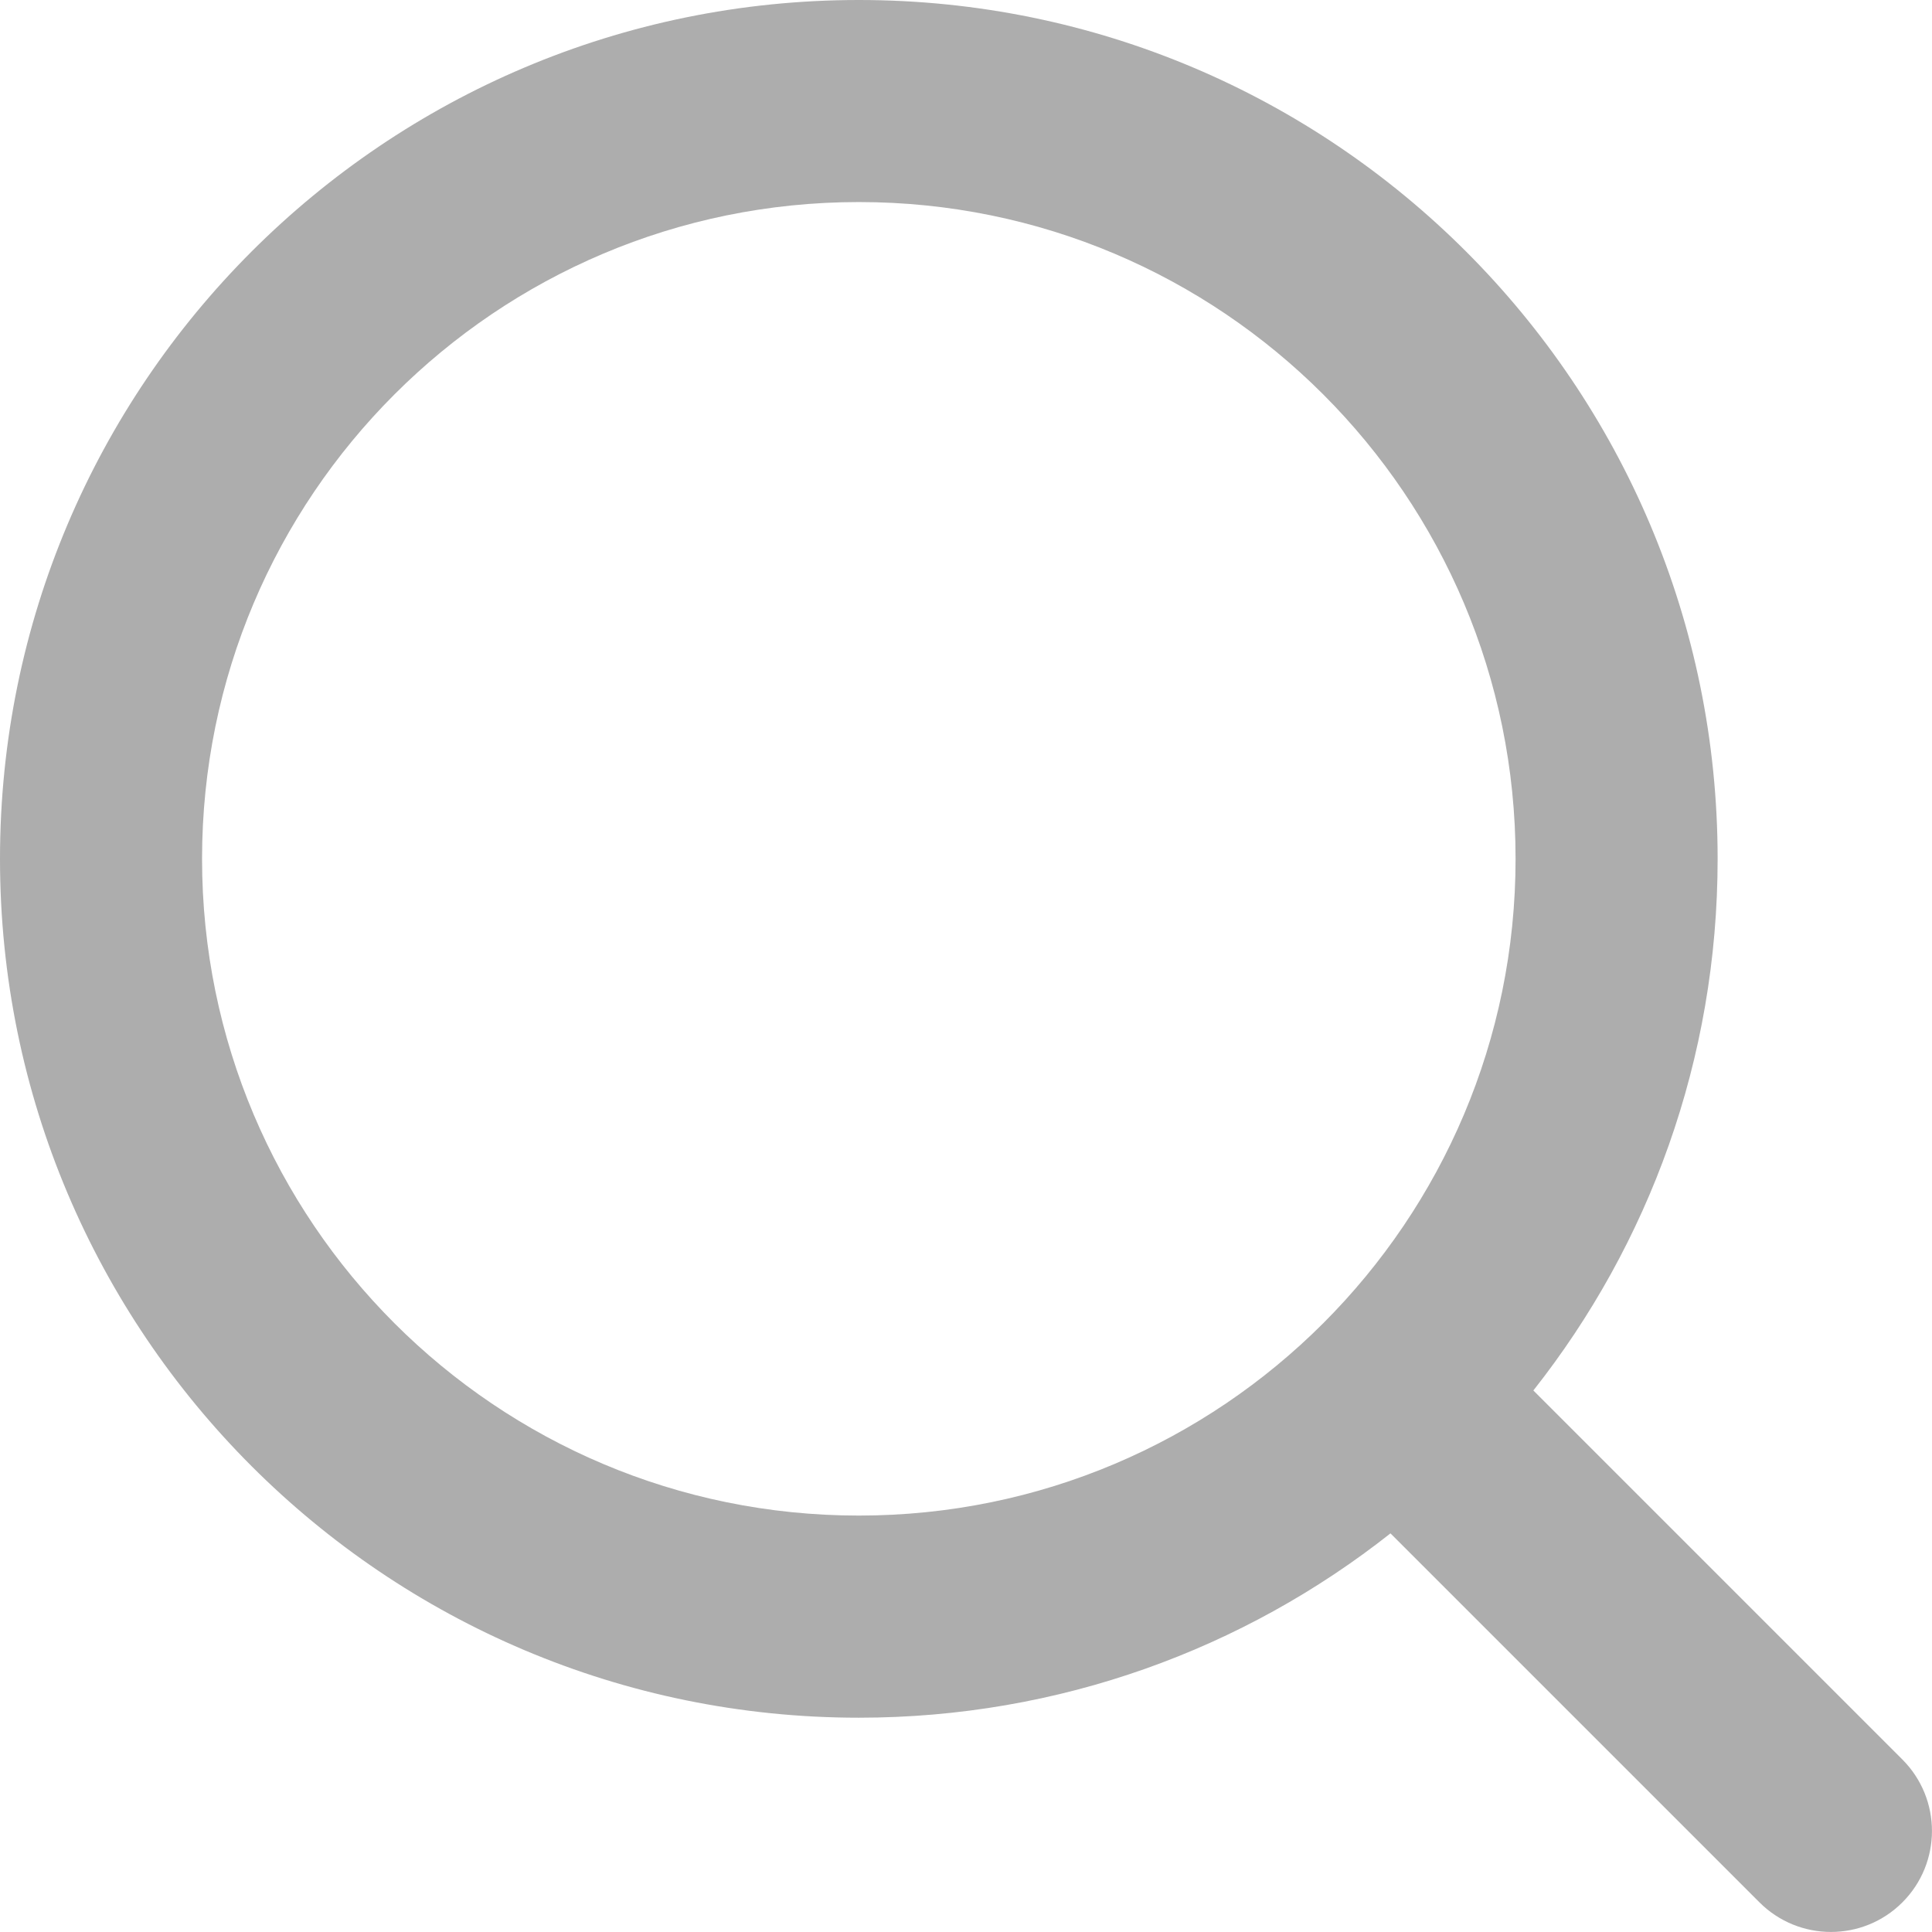
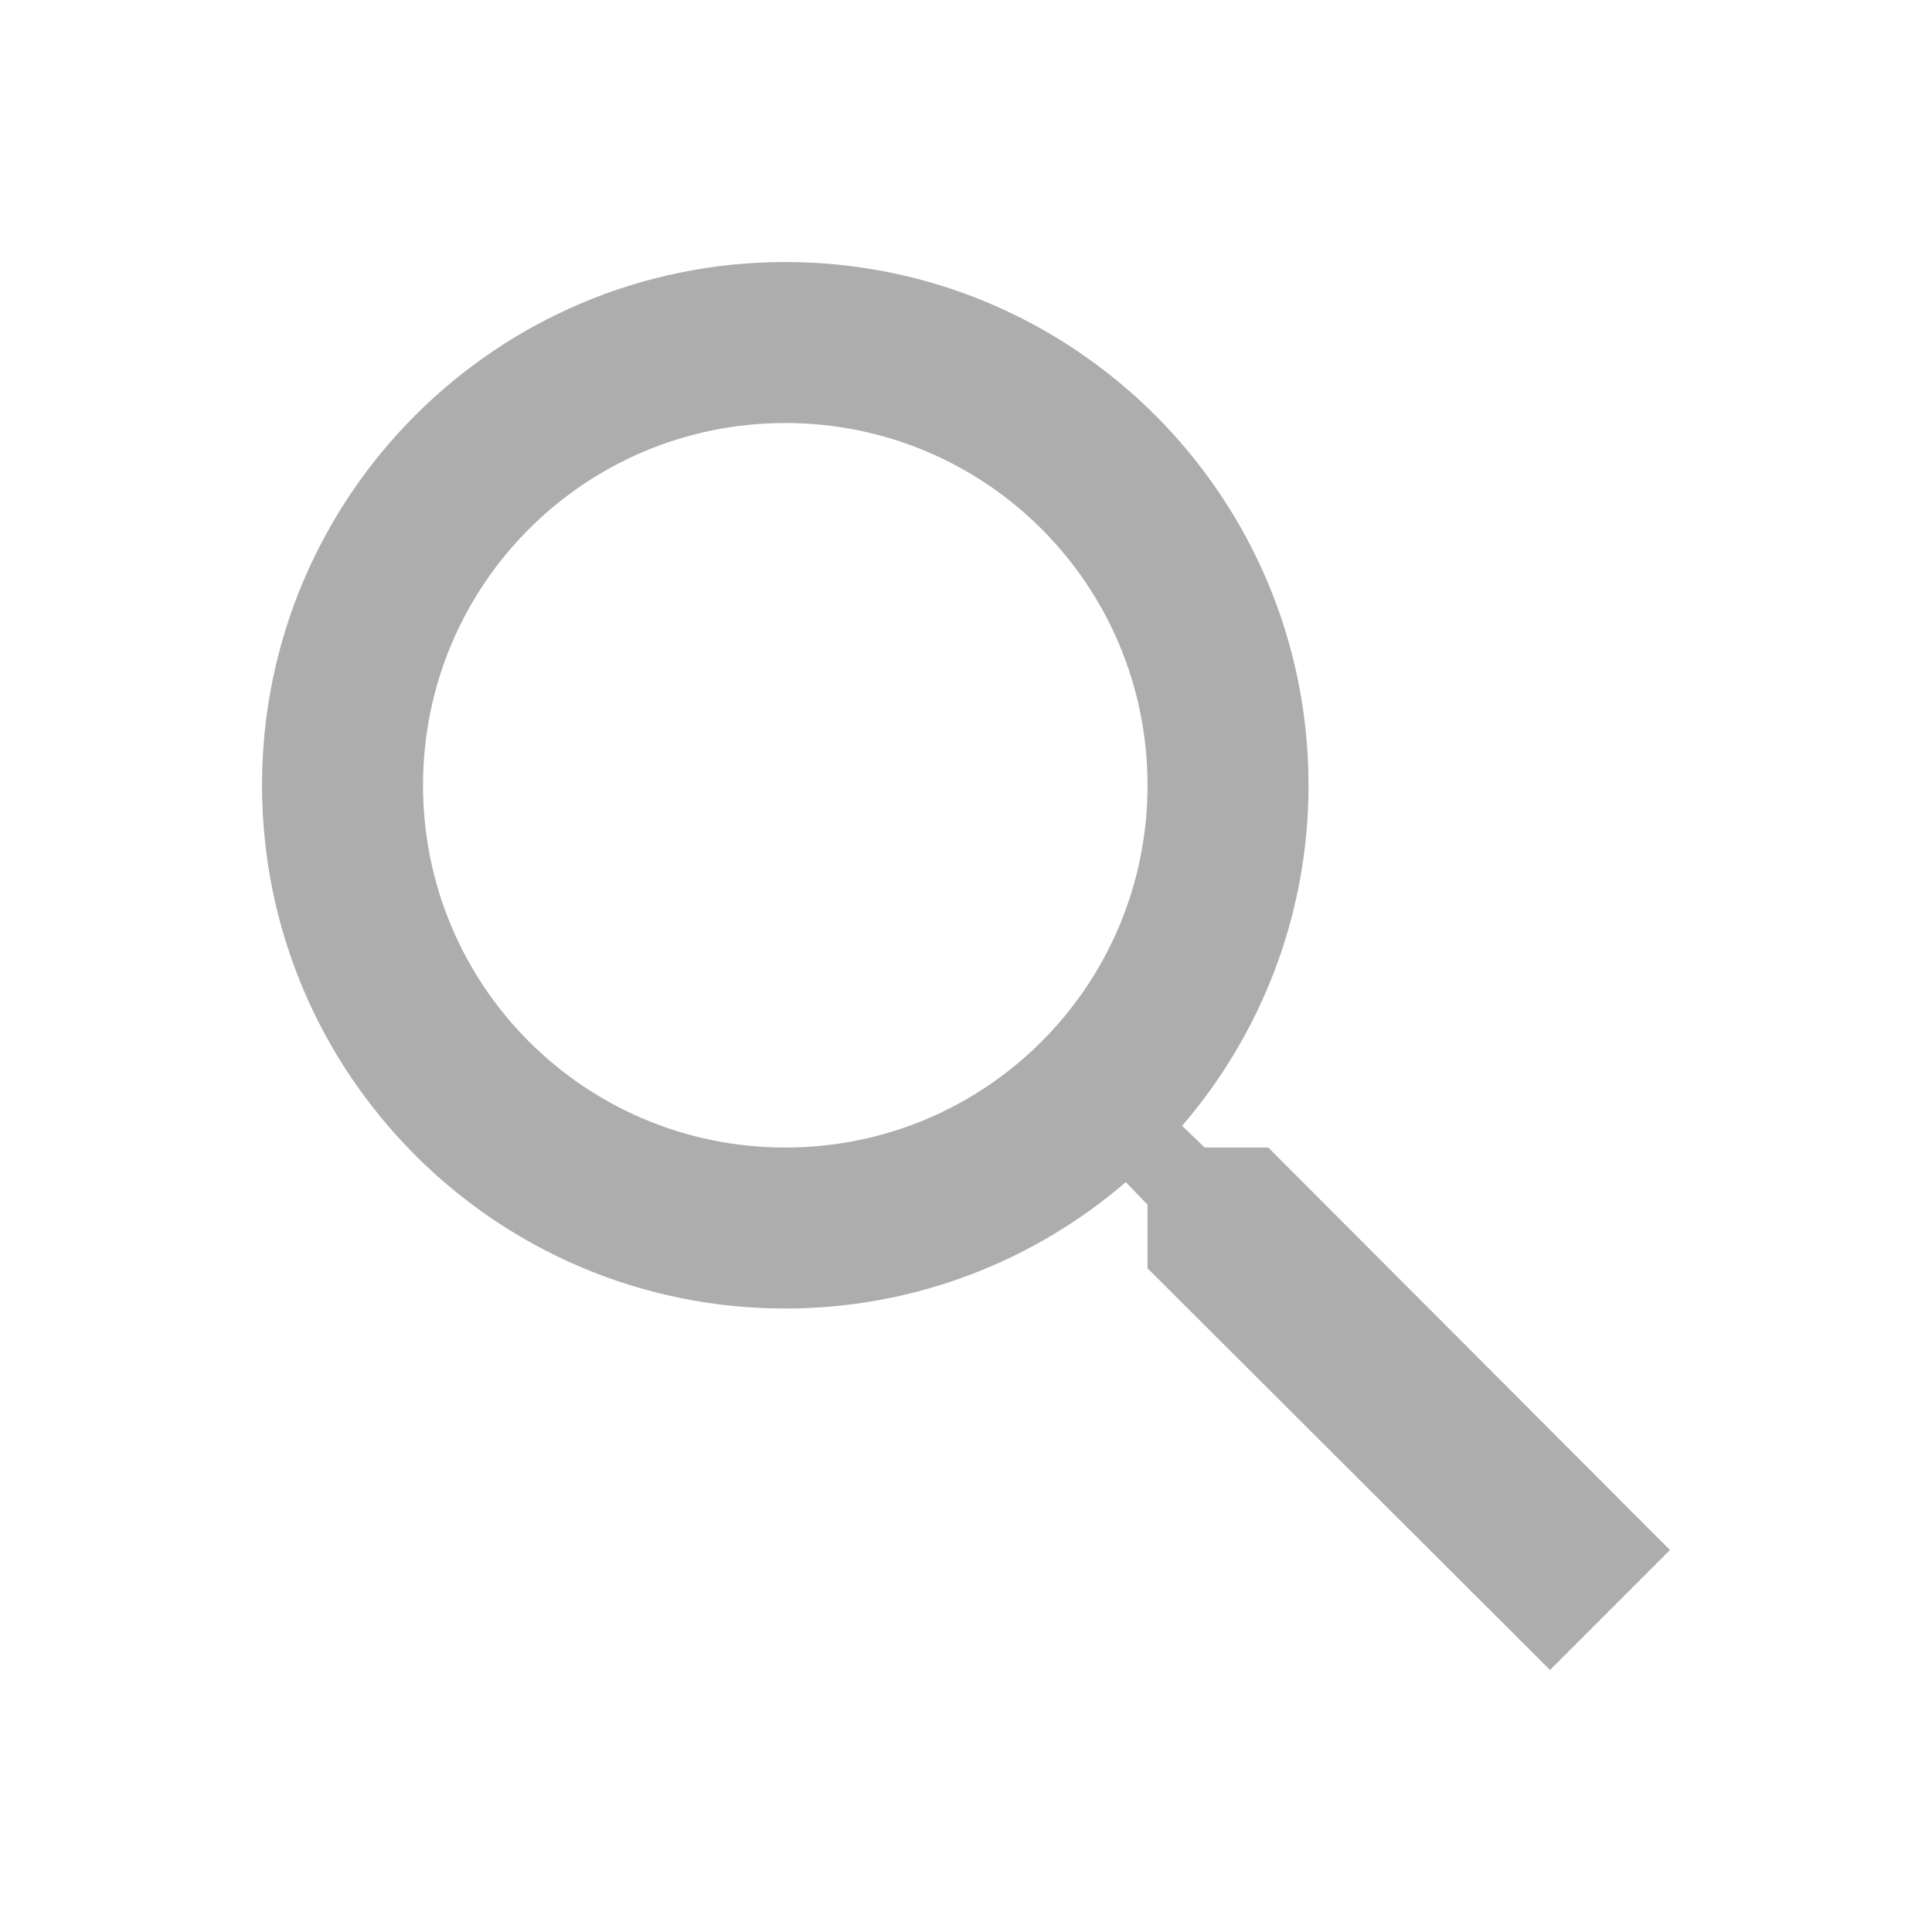
<svg xmlns="http://www.w3.org/2000/svg" width="24" height="24" viewBox="0 0 24 24" fill="none">
-   <path fill-rule="evenodd" clip-rule="evenodd" d="M10.669 0C4.777 0 0 4.777 0 10.669C0 16.561 4.777 21.338 10.669 21.338C13.163 21.338 15.457 20.482 17.273 19.048L21.857 23.632C22.348 24.122 23.142 24.122 23.632 23.632C24.122 23.142 24.122 22.348 23.632 21.857L19.048 17.273C20.482 15.457 21.337 13.163 21.337 10.669C21.337 4.777 16.561 0 10.669 0ZM2.51 10.669C2.51 6.163 6.163 2.51 10.669 2.51C15.175 2.51 18.827 6.163 18.827 10.669C18.827 15.175 15.175 18.827 10.669 18.827C6.163 18.827 2.51 15.175 2.51 10.669Z" fill="#ADADAD" />
+   <path d="M15.755 14.255H14.965L14.685 13.985C15.665 12.845 16.255 11.365 16.255 9.755C16.255 6.165 13.345 3.255 9.755 3.255C6.165 3.255 3.255 6.165 3.255 9.755C3.255 13.345 6.165 16.255 9.755 16.255C11.365 16.255 12.845 15.665 13.985 14.685L14.255 14.965V15.755L19.255 20.745L20.745 19.255L15.755 14.255ZM9.755 14.255C7.265 14.255 5.255 12.245 5.255 9.755C5.255 7.265 7.265 5.255 9.755 5.255C12.245 5.255 14.255 7.265 14.255 9.755C14.255 12.245 12.245 14.255 9.755 14.255Z" fill="#ADADAD" />
</svg>
